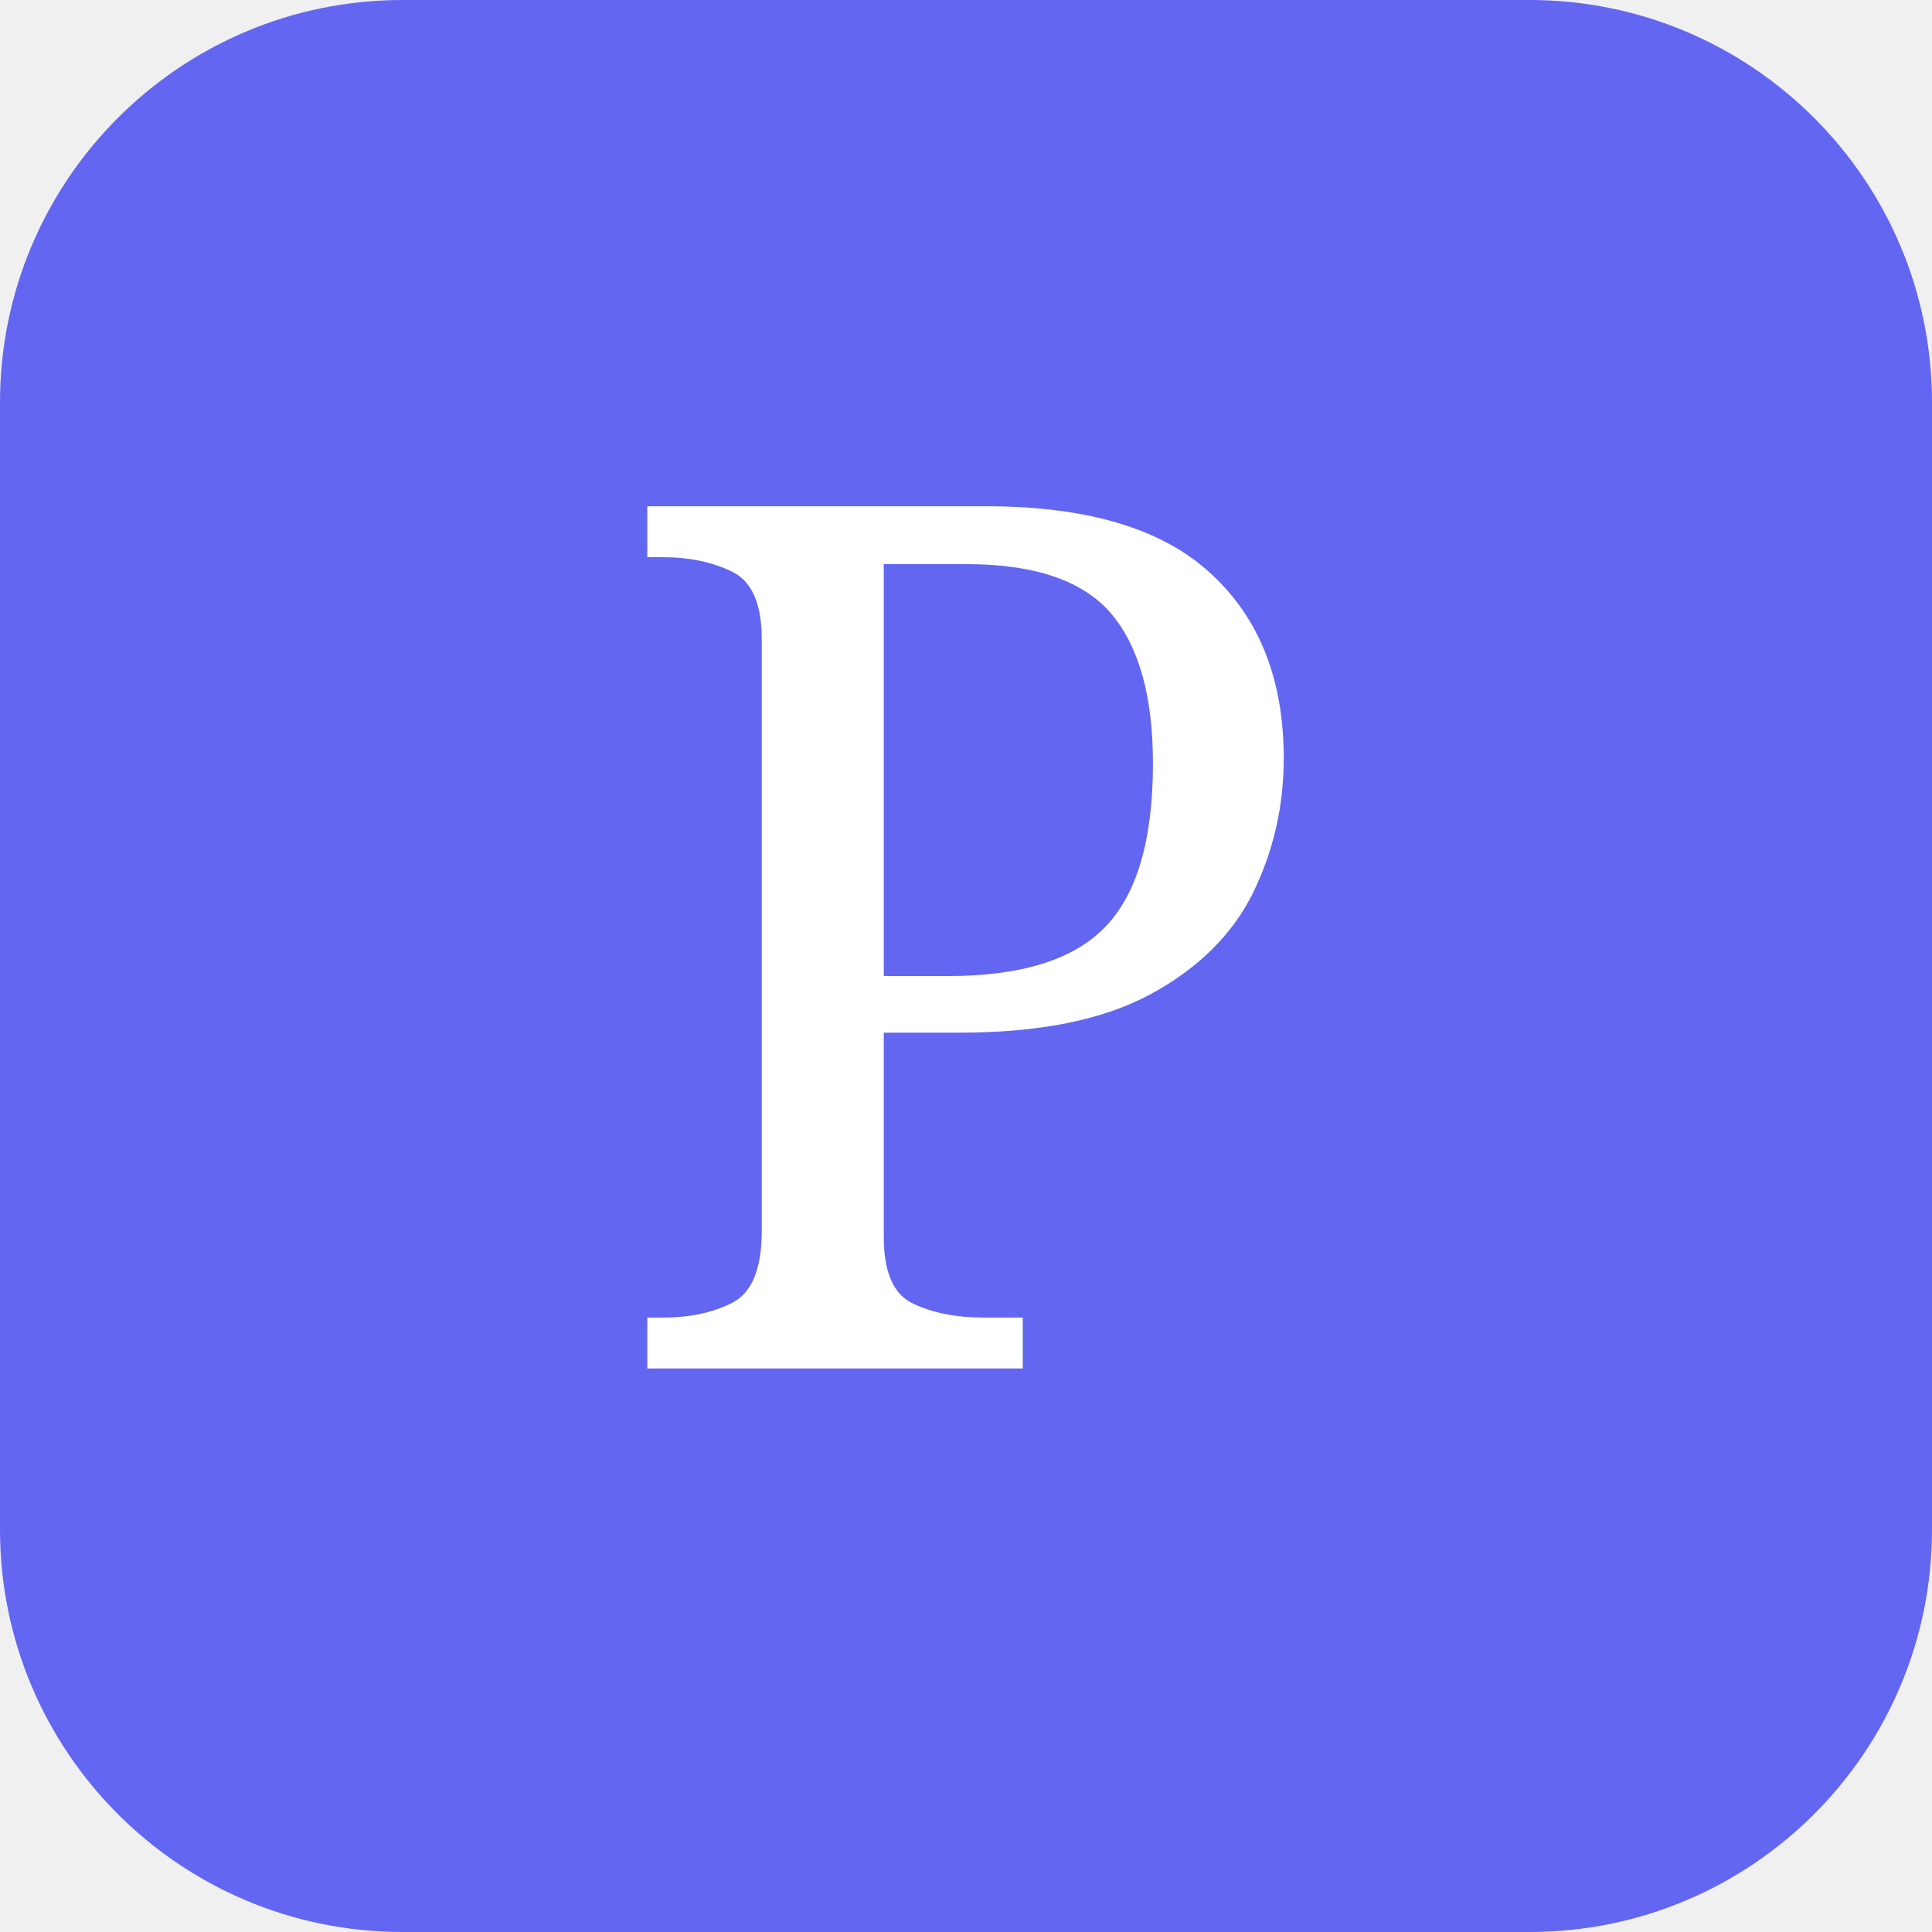
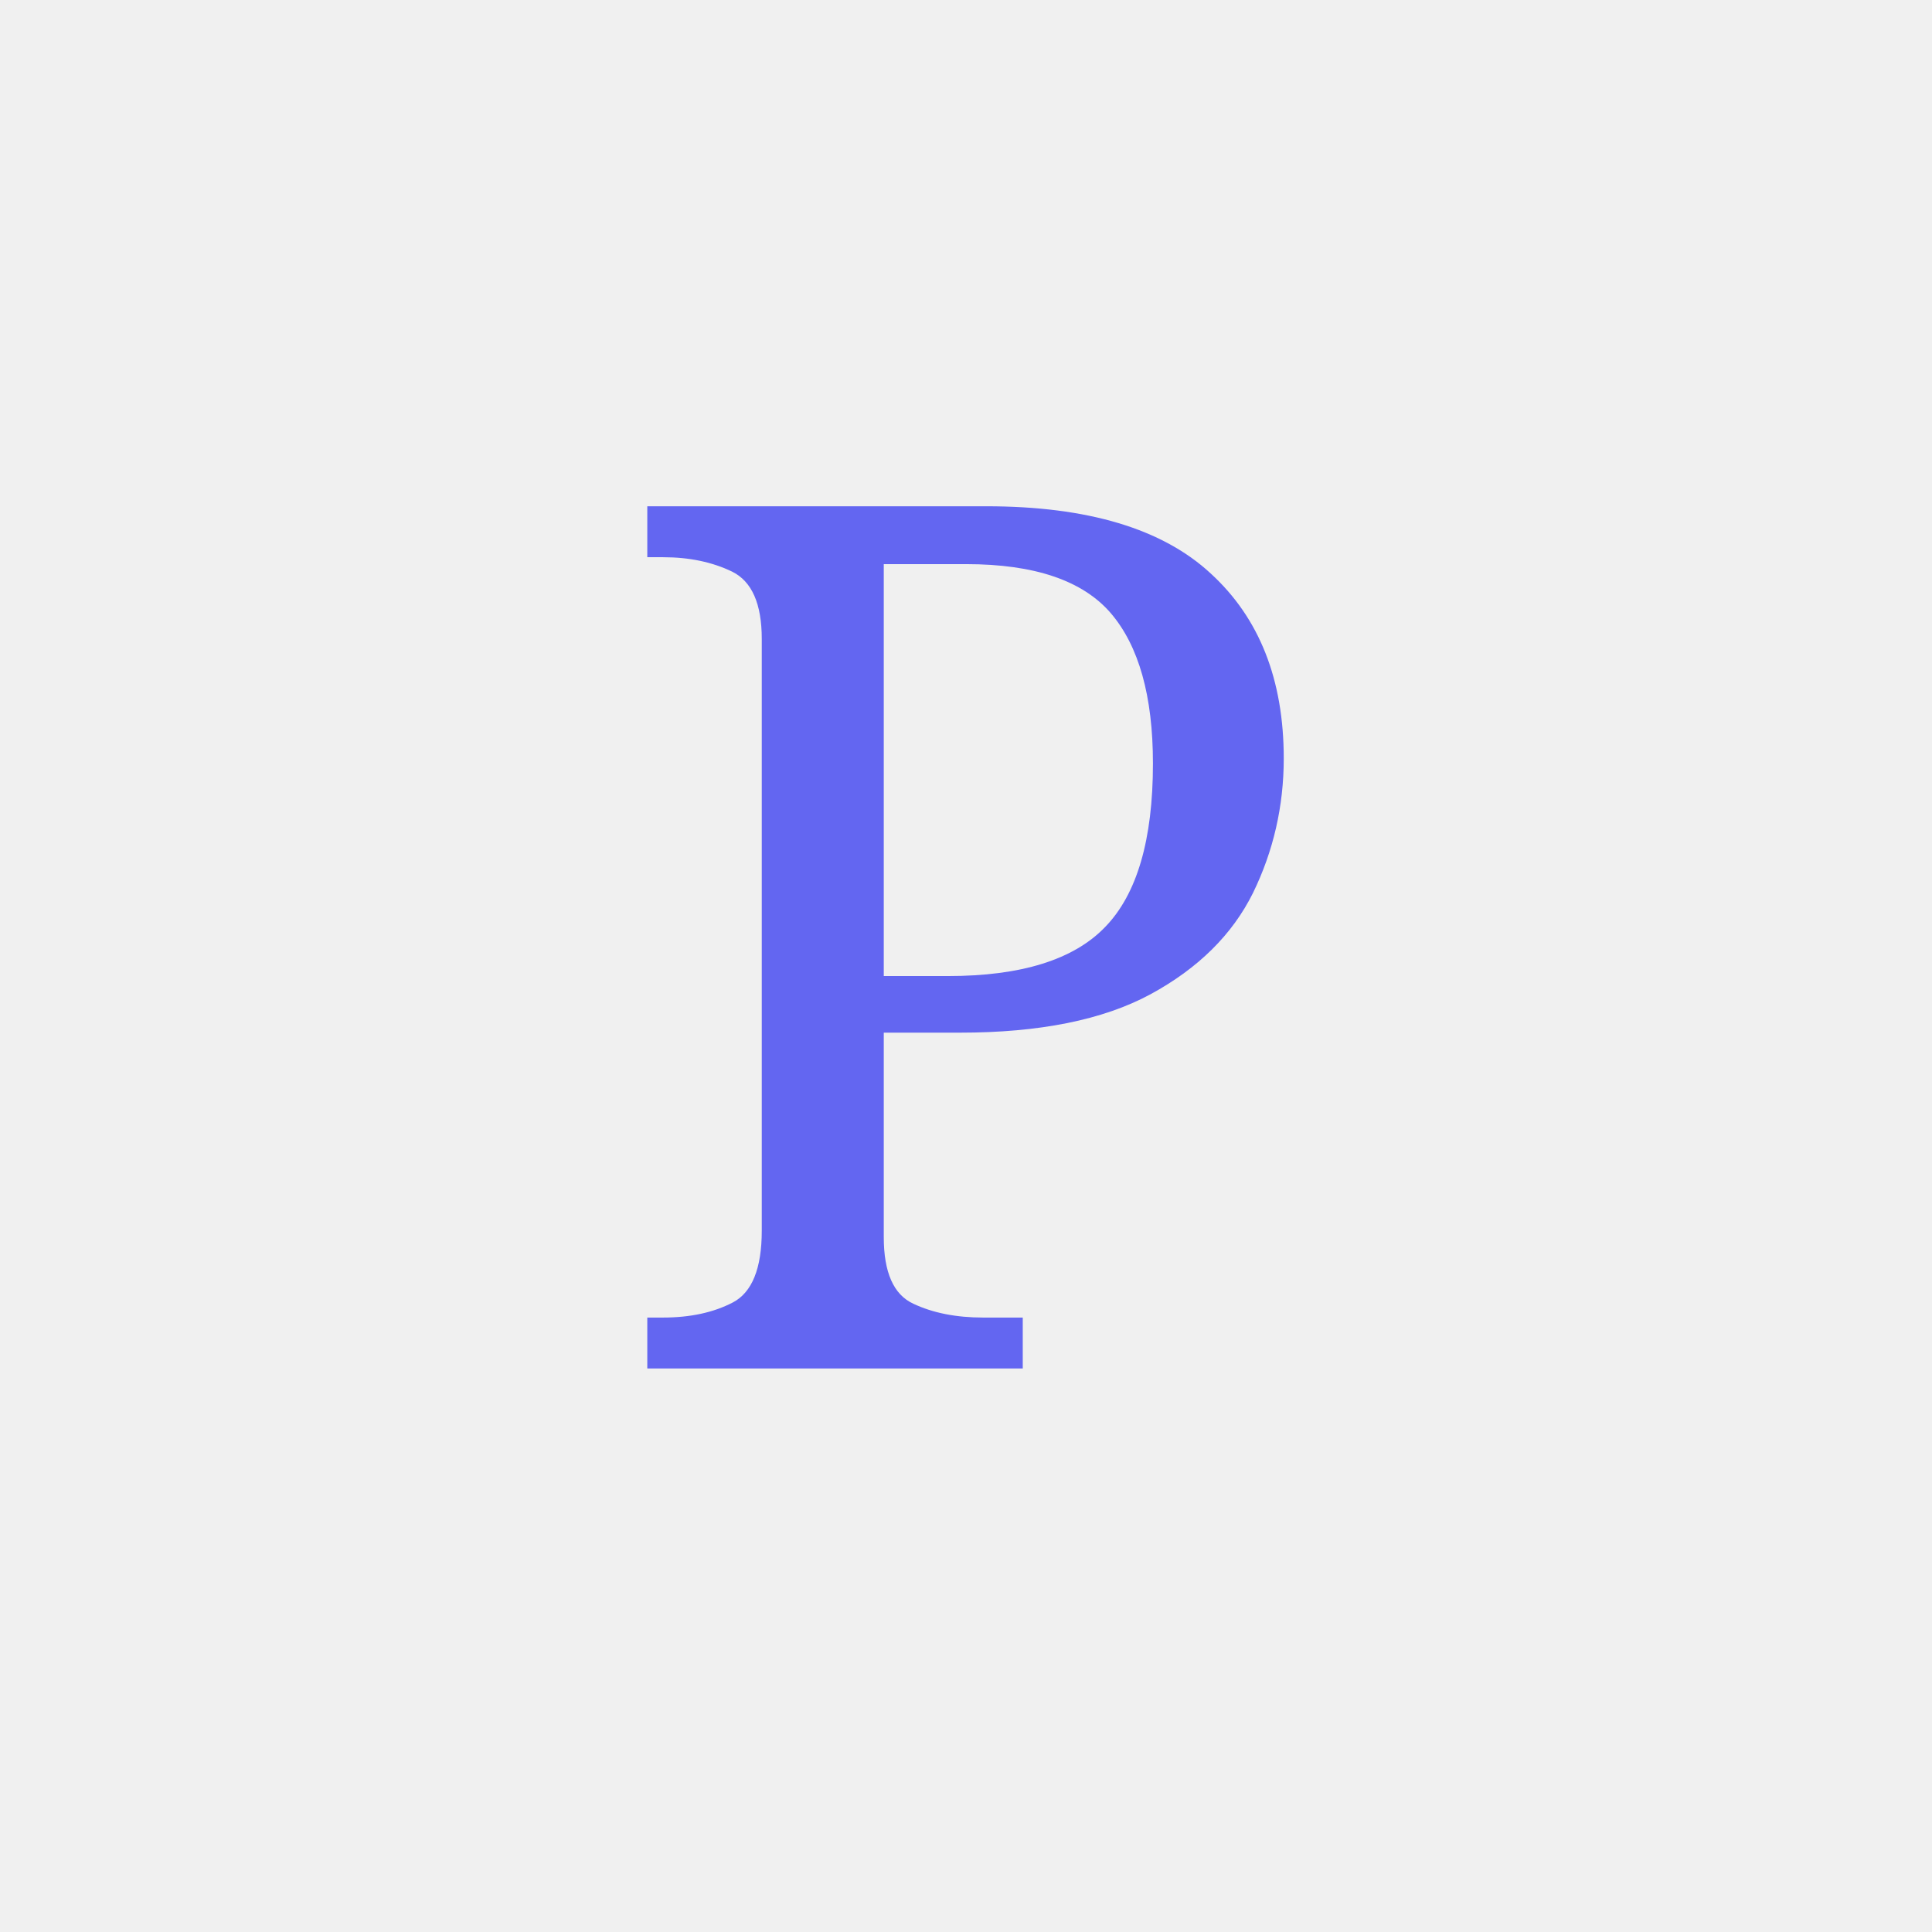
<svg xmlns="http://www.w3.org/2000/svg" width="48" height="48" viewBox="0 0 48 48">
-   <rect width="48" height="48" rx="10" fill="#6366f1" />
-   <text x="24" y="34" font-size="30" fill="white" text-anchor="middle" font-family="Georgia, serif" font-weight="400">P</text>
+   <text x="24" y="34" font-size="30" fill="#6366f1" text-anchor="middle" font-family="Georgia, serif" font-weight="400">P</text>
</svg>
